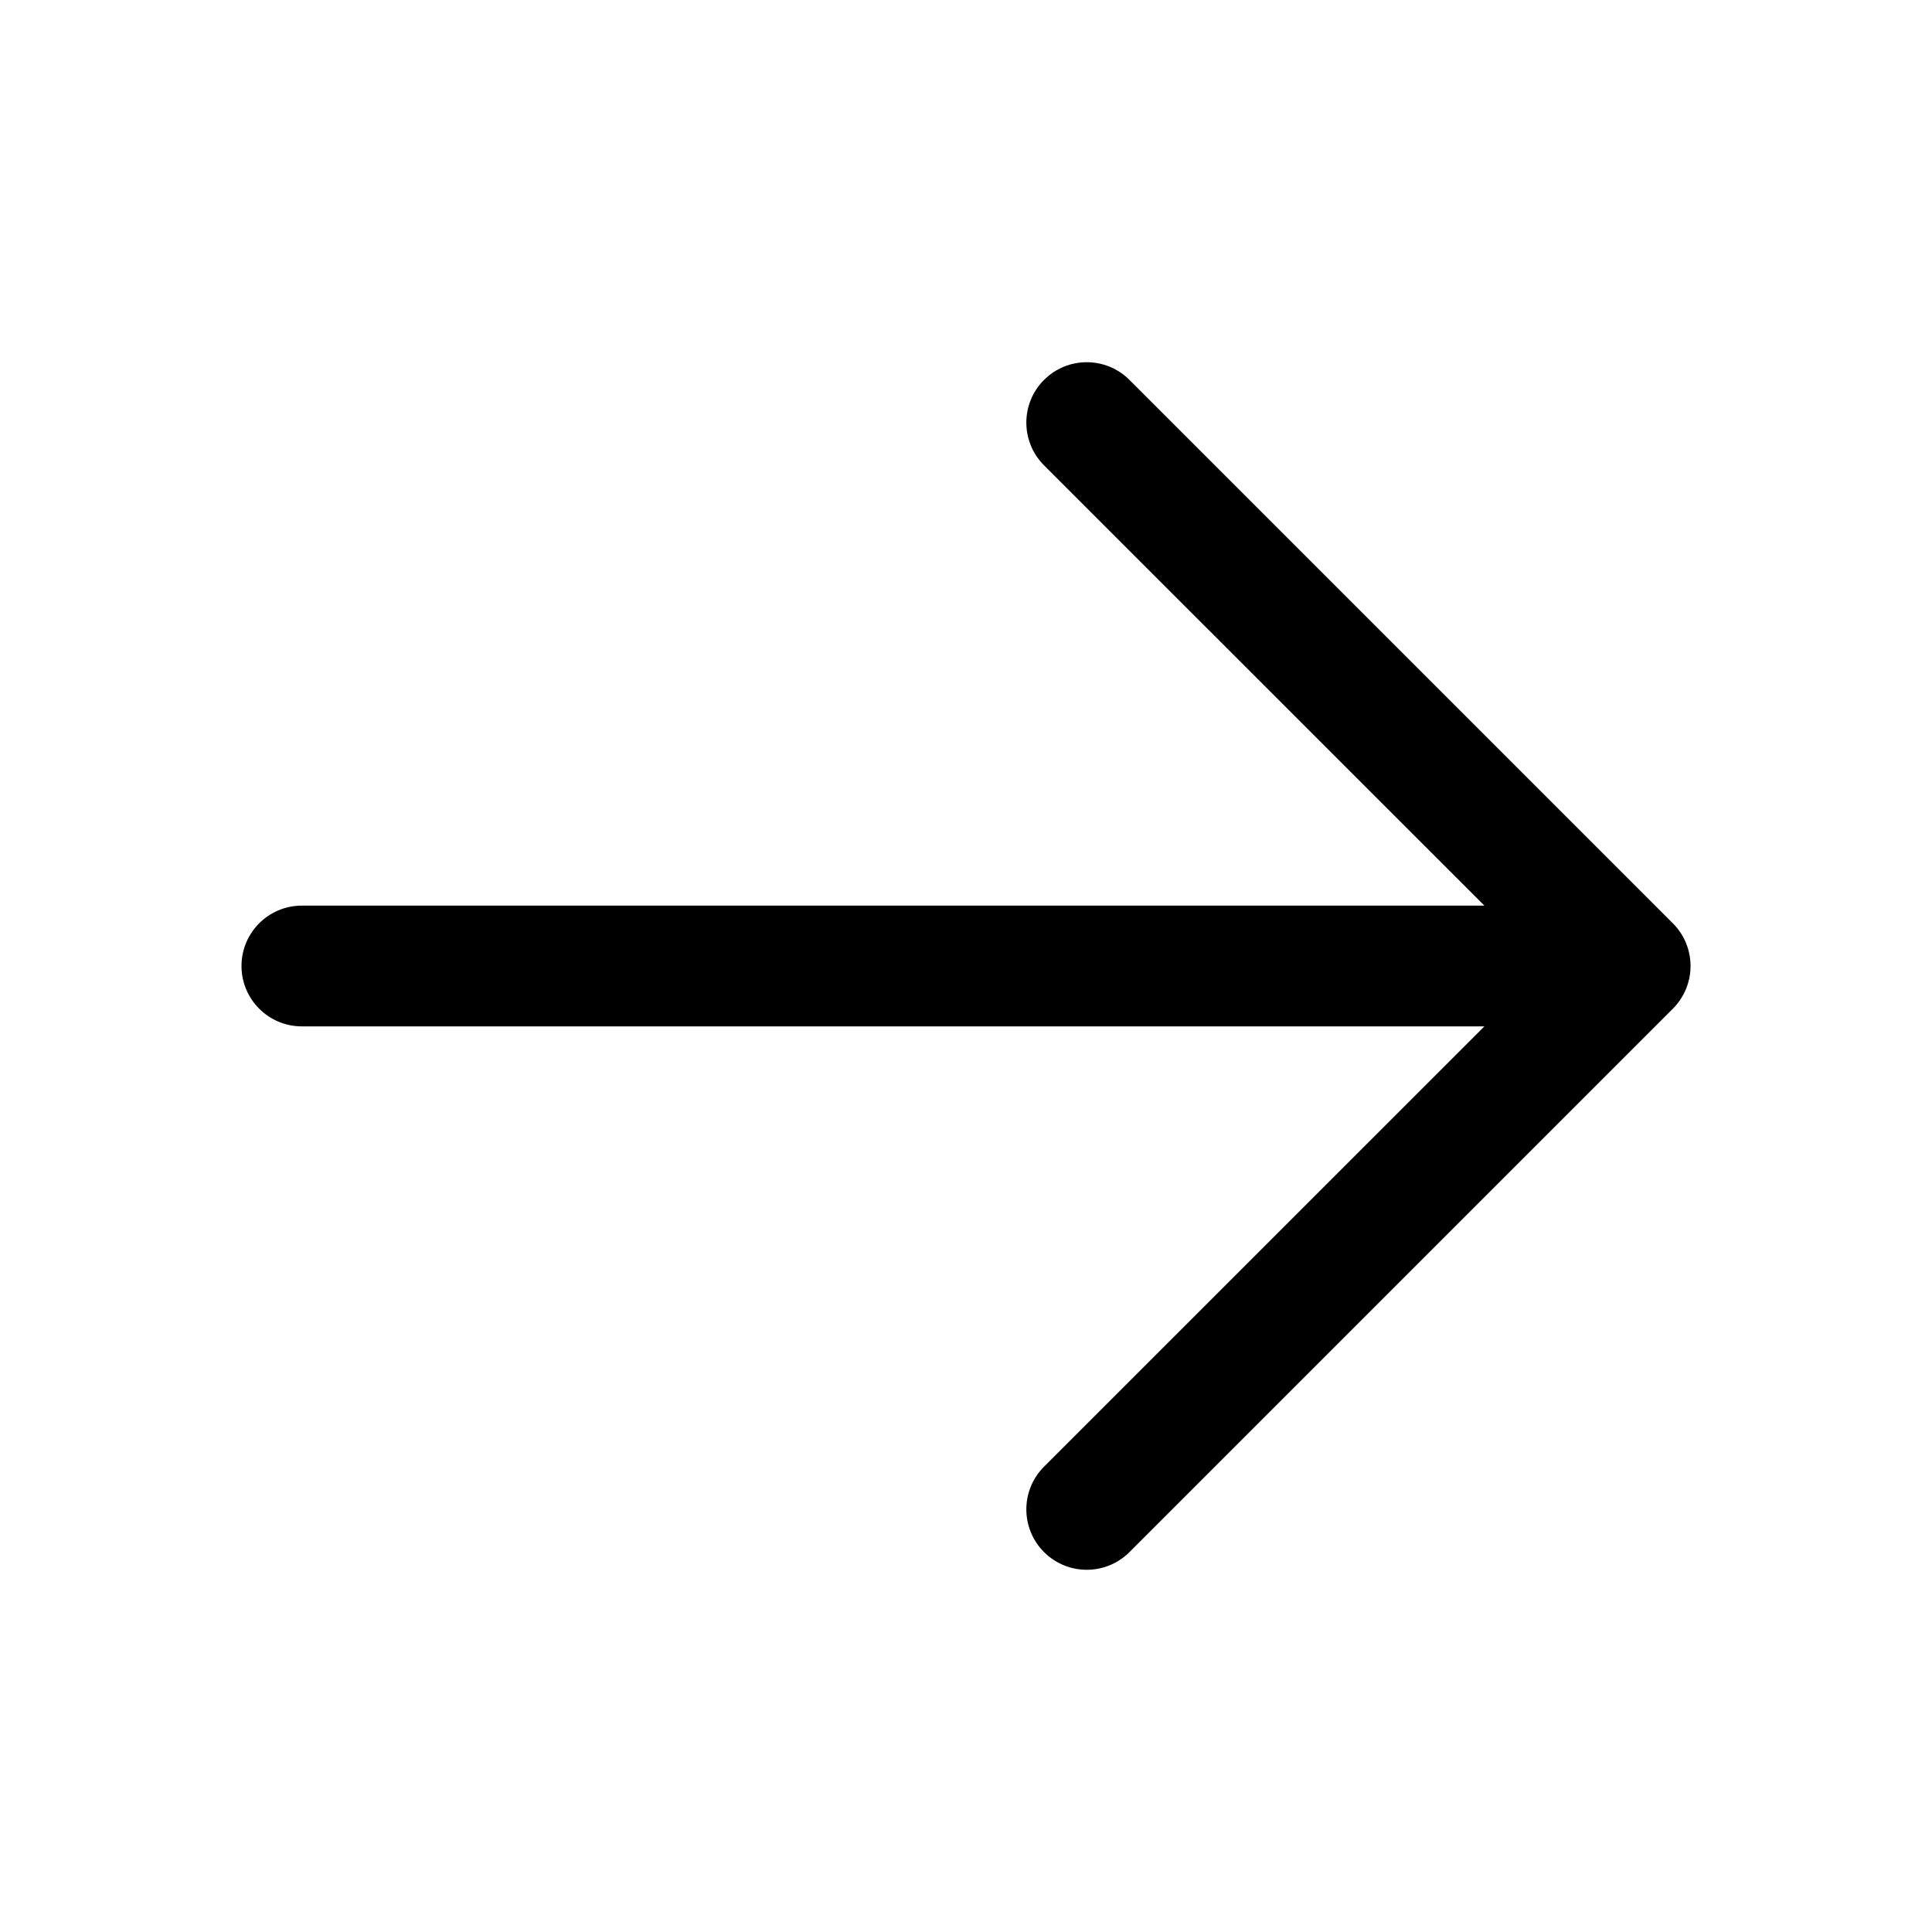
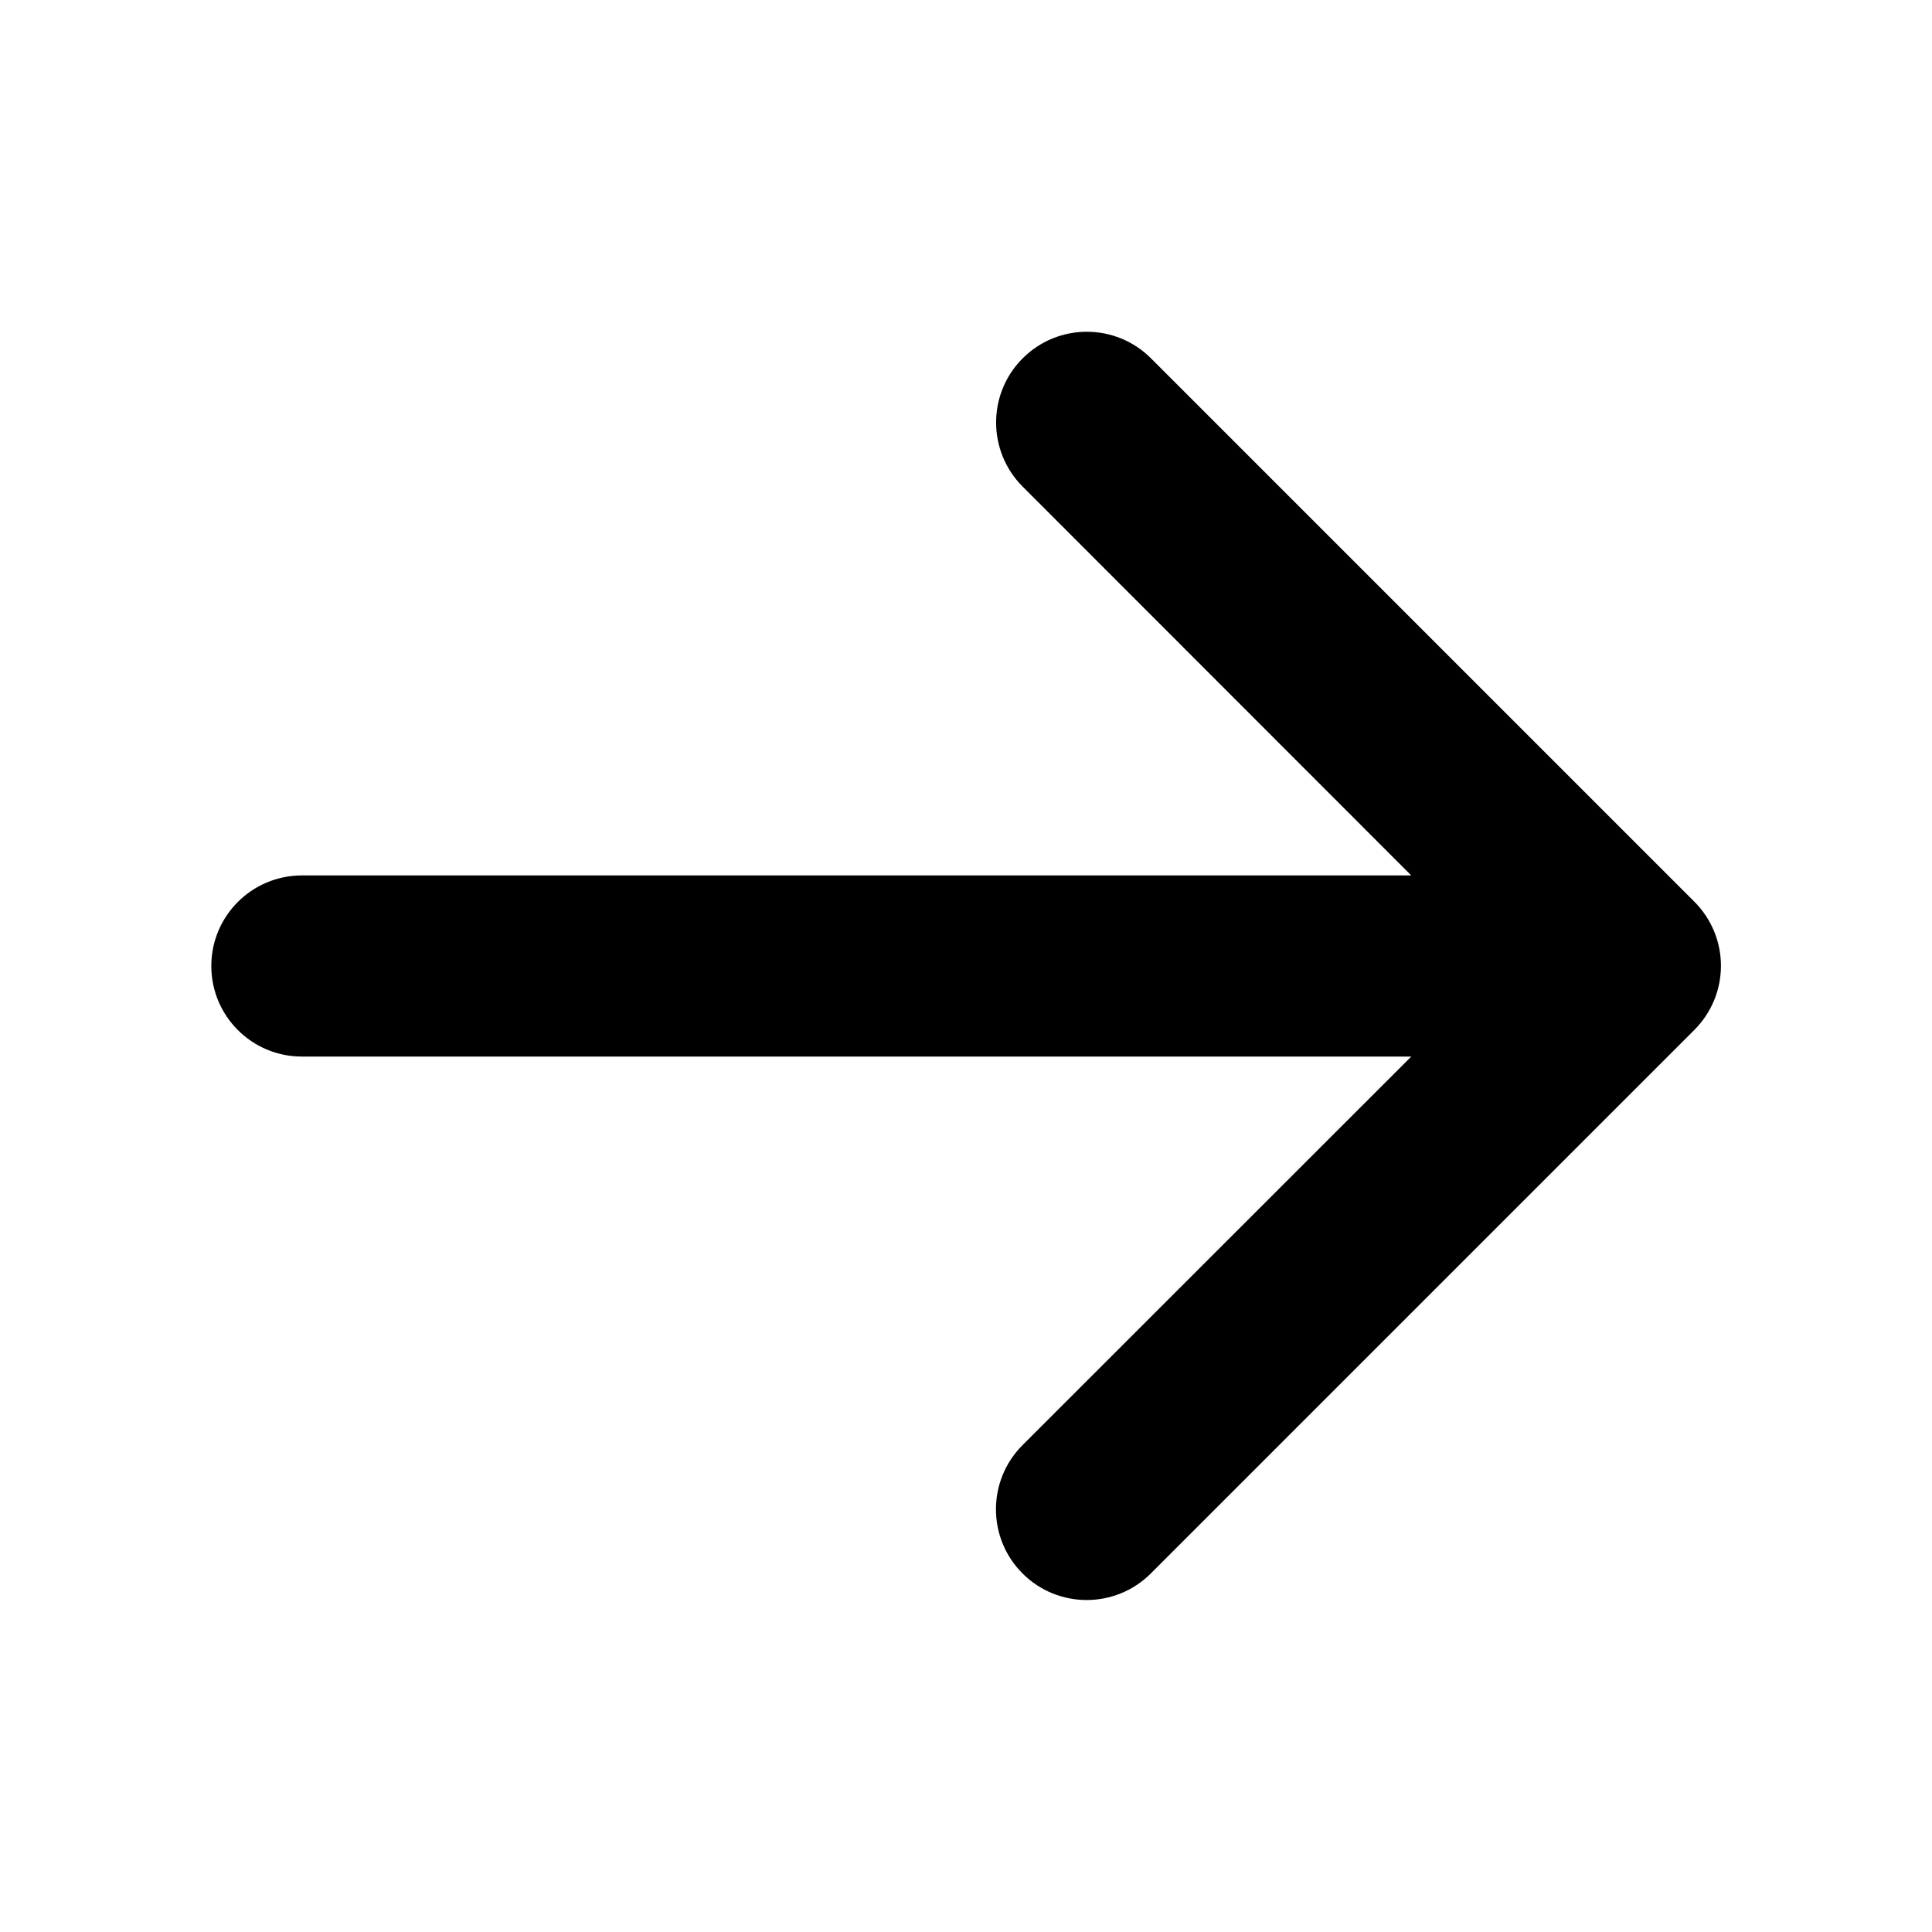
<svg xmlns="http://www.w3.org/2000/svg" viewBox="0 0 256 256" fill="#000000">
-   <path d="M221.66,133.66l-72,72a8,8,0,0,1-11.32-11.32L196.69,136H40a8,8,0,0,1,0-16H196.69L138.34,61.66a8,8,0,0,1,11.32-11.32l72,72A8,8,0,0,1,221.66,133.66Z" />
+   <path d="M224.49,136.49l-72,72a12,12,0,0,1-17-17L187,140H40a12,12,0,0,1,0-24H187L135.51,64.48a12,12,0,0,1,17-17l72,72A12,12,0,0,1,224.49,136.49Z" />
</svg>
